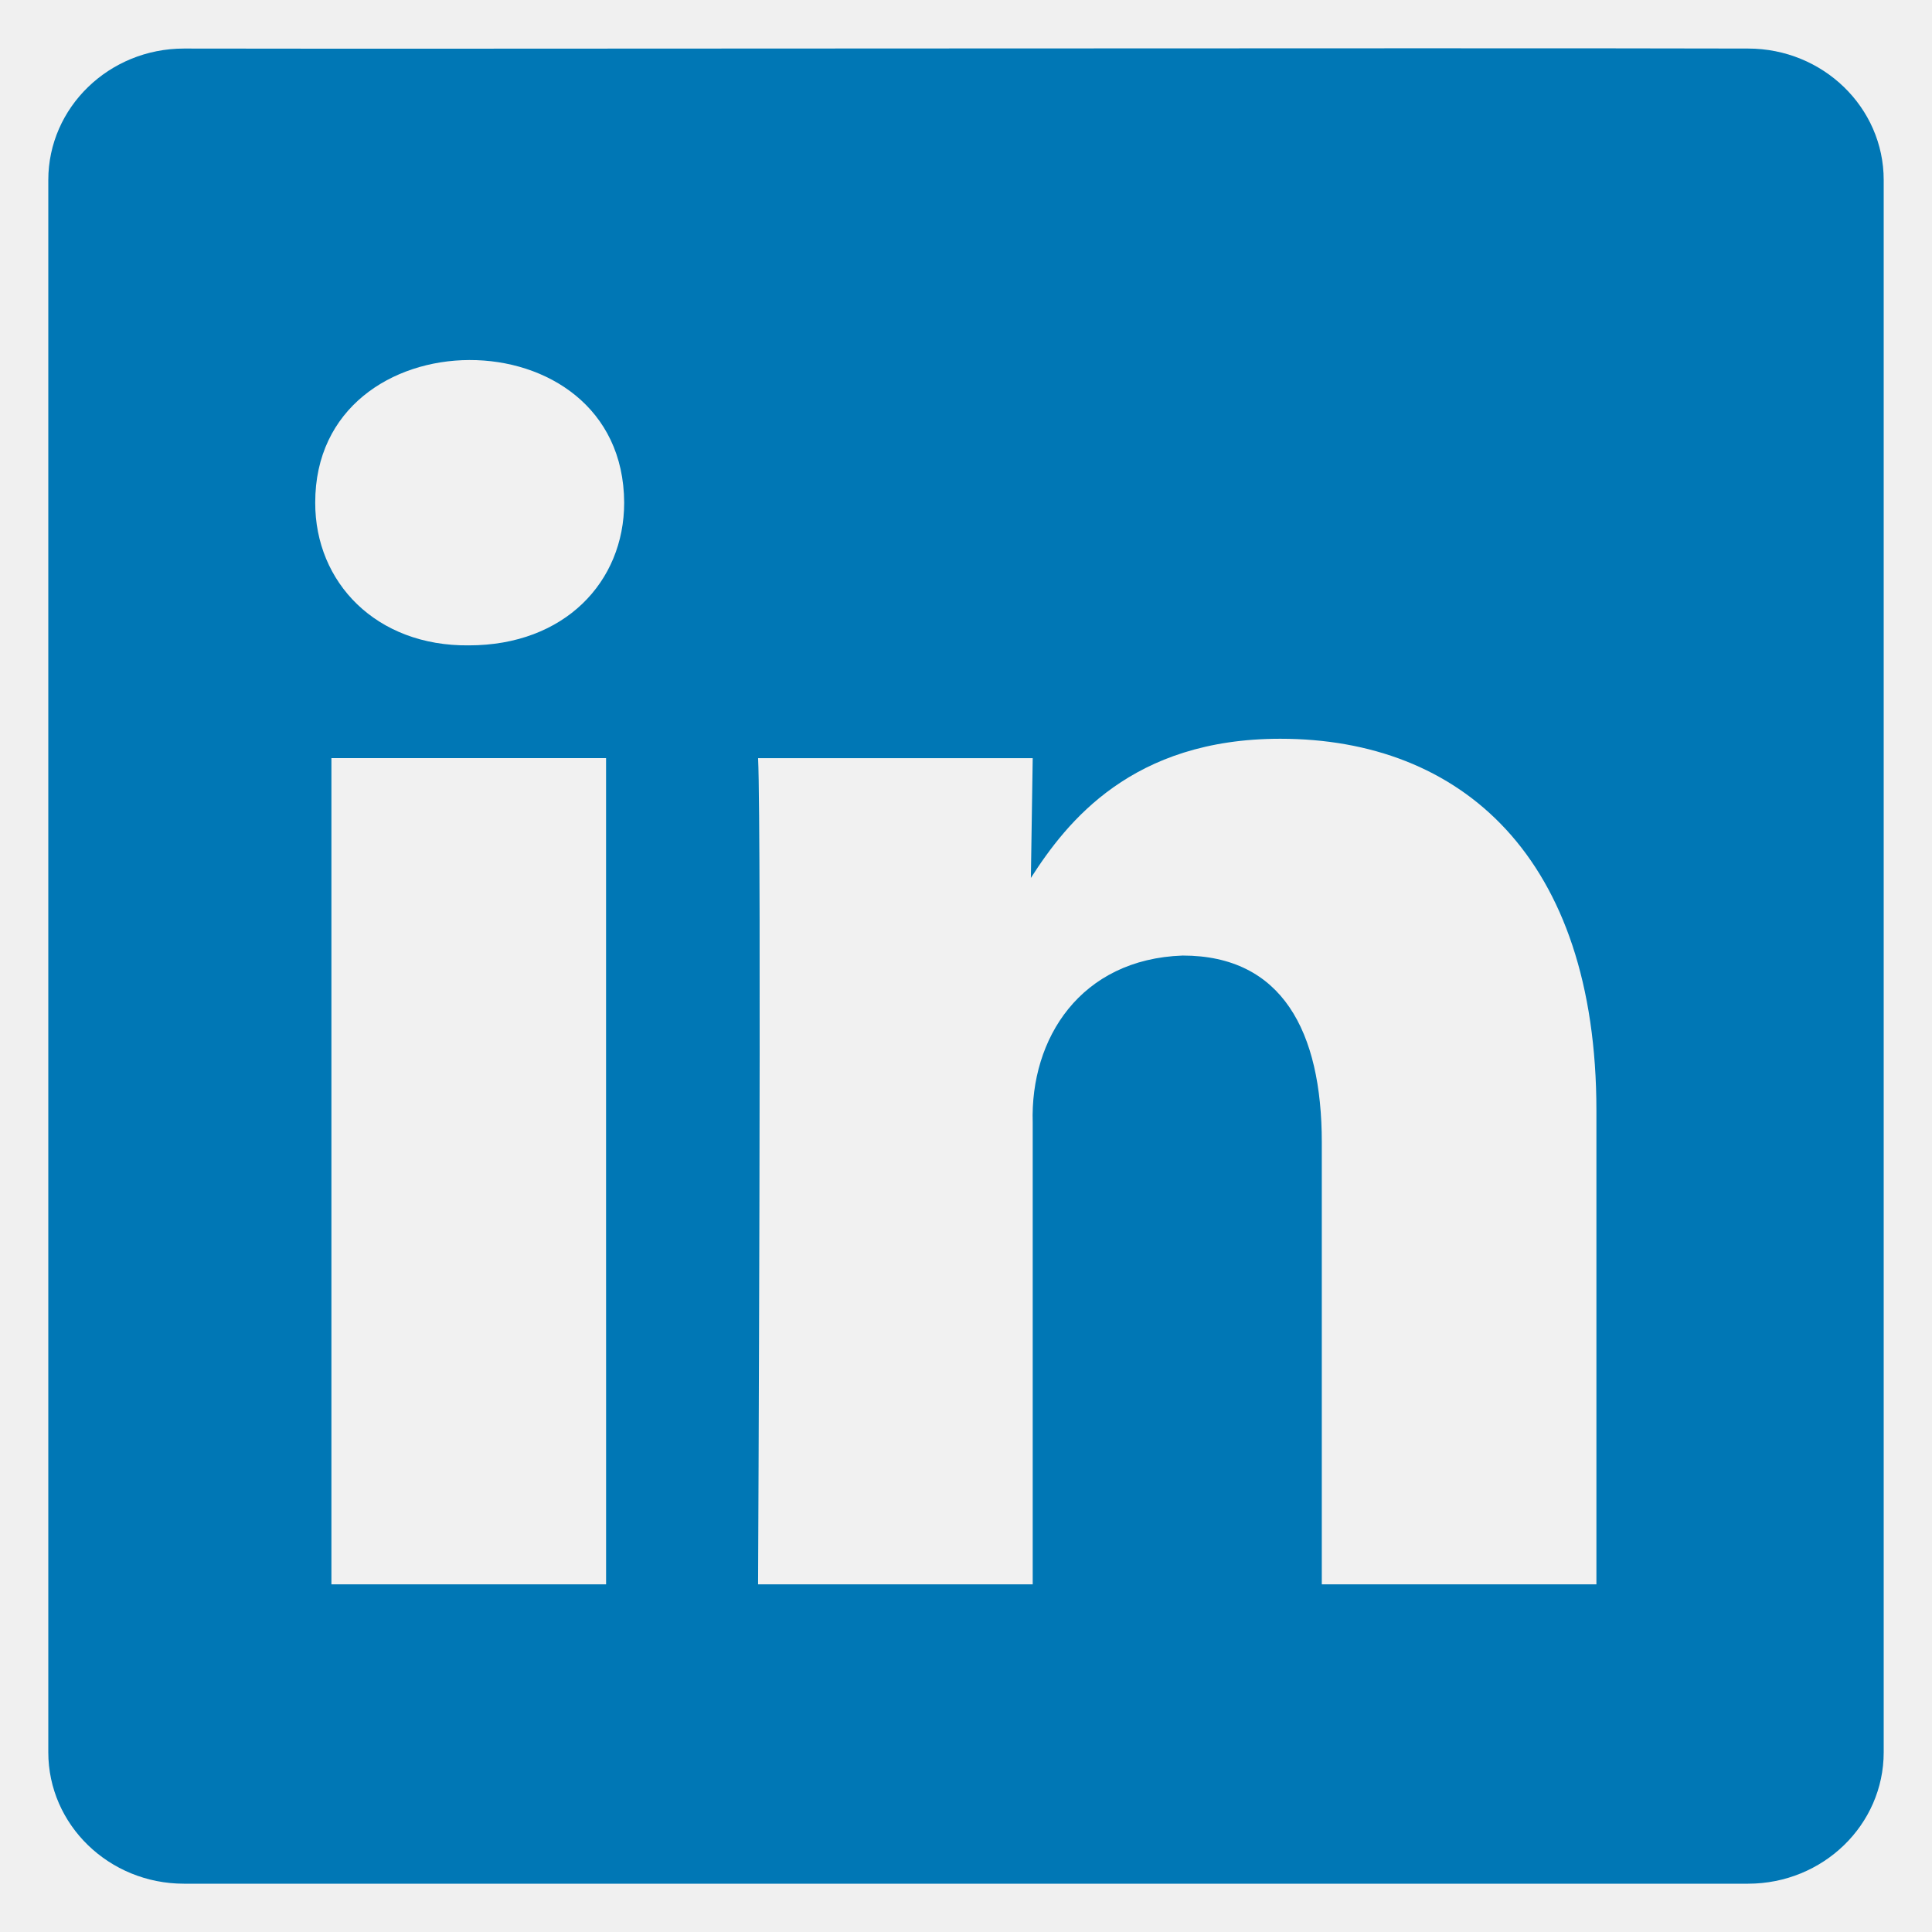
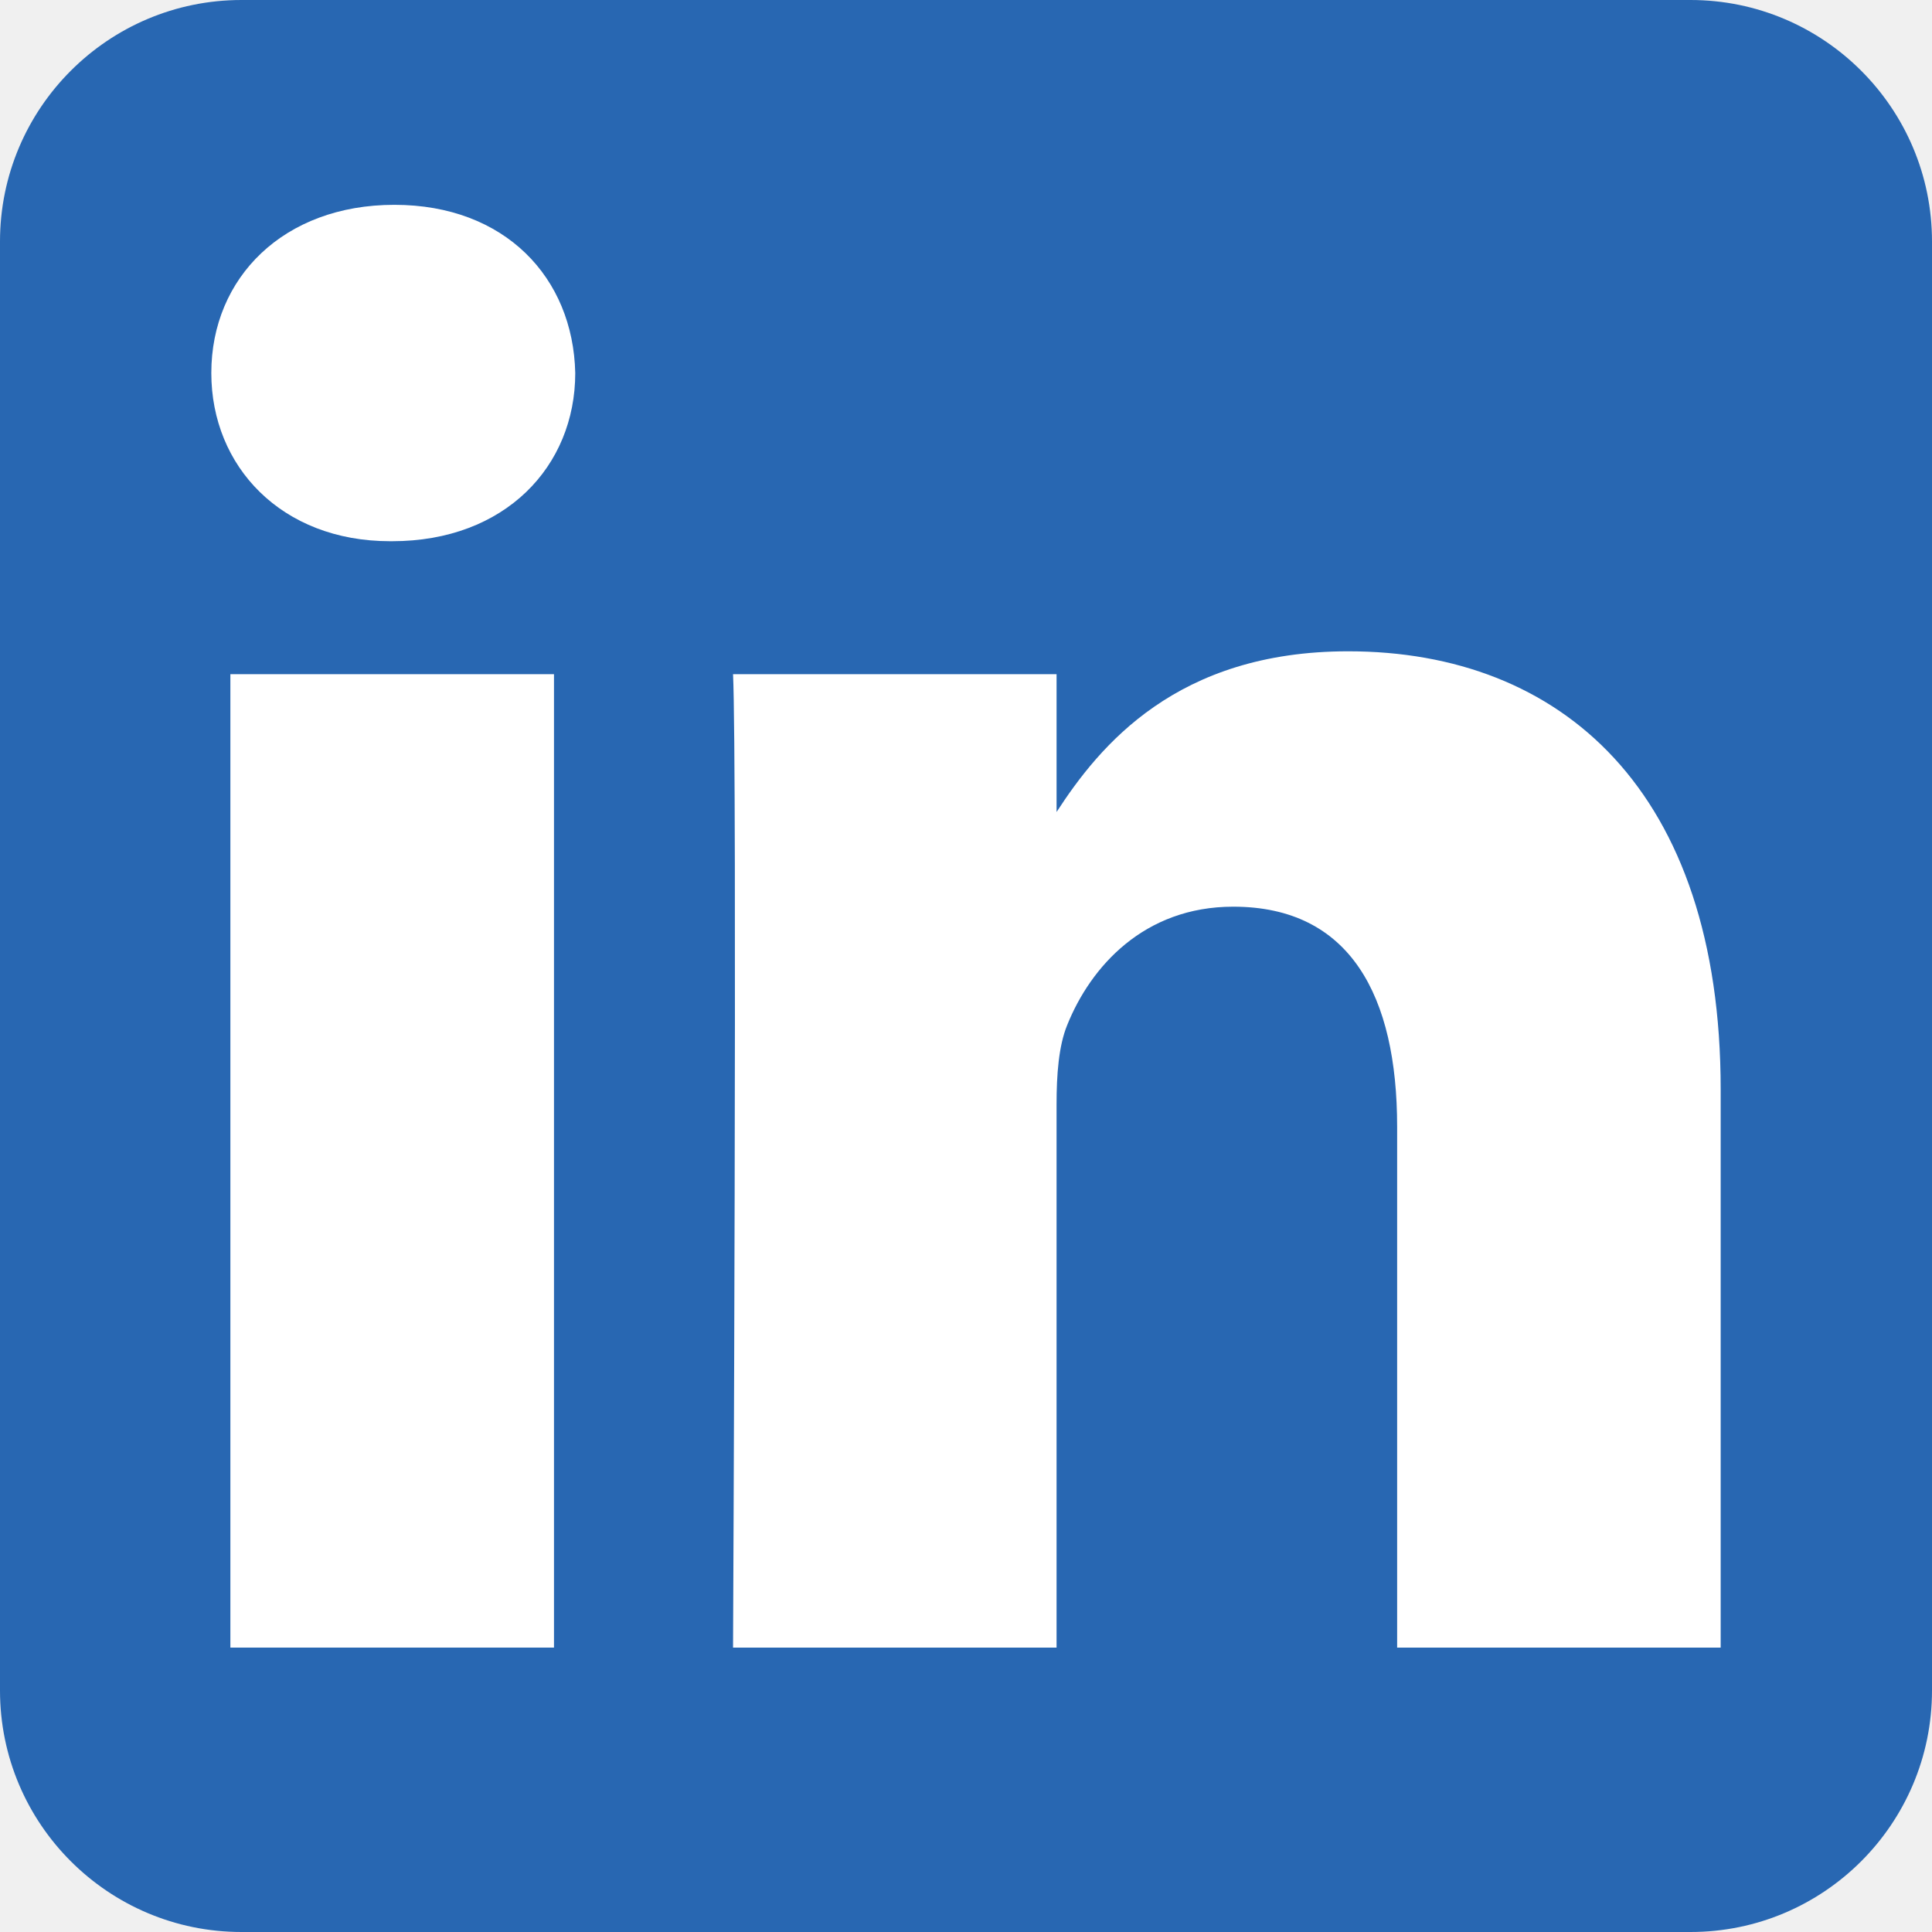
- <svg xmlns="http://www.w3.org/2000/svg" width="800px" height="800px" viewBox="0 0 100 100" version="1.1" xml:space="preserve">
-   <style type="text/css">
- 	.st0{fill:#FFFFFF;}
- 	.st1{fill:#F5BB41;}
- 	.st2{fill:#2167D1;}
- 	.st3{fill:#3D84F3;}
- 	.st4{fill:#4CA853;}
- 	.st5{fill:#398039;}
- 	.st6{fill:#D74F3F;}
- 	.st7{fill:#D43C89;}
- 	.st8{fill:#B2005F;}
- 	.st9{fill:none;stroke:#000000;stroke-width:3;stroke-linecap:round;stroke-linejoin:round;stroke-miterlimit:10;}
- 	
- 		.st10{fill-rule:evenodd;clip-rule:evenodd;fill:none;stroke:#000000;stroke-width:3;stroke-linecap:round;stroke-linejoin:round;stroke-miterlimit:10;}
- 	
- 		.st11{fill-rule:evenodd;clip-rule:evenodd;fill:none;stroke:#040404;stroke-width:3;stroke-linecap:round;stroke-linejoin:round;stroke-miterlimit:10;}
- 	.st12{fill-rule:evenodd;clip-rule:evenodd;}
- 	.st13{fill-rule:evenodd;clip-rule:evenodd;fill:#040404;}
- 	.st14{fill:url(#SVGID_1_);}
- 	.st15{fill:url(#SVGID_2_);}
- 	.st16{fill:url(#SVGID_3_);}
- 	.st17{fill:url(#SVGID_4_);}
- 	.st18{fill:url(#SVGID_5_);}
- 	.st19{fill:url(#SVGID_6_);}
- 	.st20{fill:url(#SVGID_7_);}
- 	.st21{fill:url(#SVGID_8_);}
- 	.st22{fill:url(#SVGID_9_);}
- 	.st23{fill:url(#SVGID_10_);}
- 	.st24{fill:url(#SVGID_11_);}
- 	.st25{fill:url(#SVGID_12_);}
- 	.st26{fill:url(#SVGID_13_);}
- 	.st27{fill:url(#SVGID_14_);}
- 	.st28{fill:url(#SVGID_15_);}
- 	.st29{fill:url(#SVGID_16_);}
- 	.st30{fill:url(#SVGID_17_);}
- 	.st31{fill:url(#SVGID_18_);}
- 	.st32{fill:url(#SVGID_19_);}
- 	.st33{fill:url(#SVGID_20_);}
- 	.st34{fill:url(#SVGID_21_);}
- 	.st35{fill:url(#SVGID_22_);}
- 	.st36{fill:url(#SVGID_23_);}
- 	.st37{fill:url(#SVGID_24_);}
- 	.st38{fill:url(#SVGID_25_);}
- 	.st39{fill:url(#SVGID_26_);}
- 	.st40{fill:url(#SVGID_27_);}
- 	.st41{fill:url(#SVGID_28_);}
- 	.st42{fill:url(#SVGID_29_);}
- 	.st43{fill:url(#SVGID_30_);}
- 	.st44{fill:url(#SVGID_31_);}
- 	.st45{fill:url(#SVGID_32_);}
- 	.st46{fill:url(#SVGID_33_);}
- 	.st47{fill:url(#SVGID_34_);}
- 	.st48{fill:url(#SVGID_35_);}
- 	.st49{fill:url(#SVGID_36_);}
- 	.st50{fill:url(#SVGID_37_);}
- 	.st51{fill:url(#SVGID_38_);}
- 	.st52{fill:url(#SVGID_39_);}
- 	.st53{fill:url(#SVGID_40_);}
- 	.st54{fill:url(#SVGID_41_);}
- 	.st55{fill:url(#SVGID_42_);}
- 	.st56{fill:url(#SVGID_43_);}
- 	.st57{fill:url(#SVGID_44_);}
- 	.st58{fill:url(#SVGID_45_);}
- 	.st59{fill:#040404;}
- 	.st60{fill:url(#SVGID_46_);}
- 	.st61{fill:url(#SVGID_47_);}
- 	.st62{fill:url(#SVGID_48_);}
- 	.st63{fill:url(#SVGID_49_);}
- 	.st64{fill:url(#SVGID_50_);}
- 	.st65{fill:url(#SVGID_51_);}
- 	.st66{fill:url(#SVGID_52_);}
- 	.st67{fill:url(#SVGID_53_);}
- 	.st68{fill:url(#SVGID_54_);}
- 	.st69{fill:url(#SVGID_55_);}
- 	.st70{fill:url(#SVGID_56_);}
- 	.st71{fill:url(#SVGID_57_);}
- 	.st72{fill:url(#SVGID_58_);}
- 	.st73{fill:url(#SVGID_59_);}
- 	.st74{fill:url(#SVGID_60_);}
- 	.st75{fill:url(#SVGID_61_);}
- 	.st76{fill:url(#SVGID_62_);}
- 	.st77{fill:none;stroke:#000000;stroke-width:3;stroke-miterlimit:10;}
- 	.st78{fill:none;stroke:#FFFFFF;stroke-miterlimit:10;}
- 	.st79{fill:#4BC9FF;}
- 	.st80{fill:#5500DD;}
- 	.st81{fill:#FF3A00;}
- 	.st82{fill:#E6162D;}
- 	.st83{fill:#F1F1F1;}
- 	.st84{fill:#FF9933;}
- 	.st85{fill:#B92B27;}
- 	.st86{fill:#00ACED;}
- 	.st87{fill:#BD2125;}
- 	.st88{fill:#1877F2;}
- 	.st89{fill:#6665D2;}
- 	.st90{fill:#CE3056;}
- 	.st91{fill:#5BB381;}
- 	.st92{fill:#61C3EC;}
- 	.st93{fill:#E4B34B;}
- 	.st94{fill:#181EF2;}
- 	.st95{fill:#FF0000;}
- 	.st96{fill:#FE466C;}
- 	.st97{fill:#FA4778;}
- 	.st98{fill:#FF7700;}
- 	.st99{fill-rule:evenodd;clip-rule:evenodd;fill:#1F6BF6;}
- 	.st100{fill:#520094;}
- 	.st101{fill:#4477E8;}
- 	.st102{fill:#3D1D1C;}
- 	.st103{fill:#FFE812;}
- 	.st104{fill:#344356;}
- 	.st105{fill:#00CC76;}
- 	.st106{fill-rule:evenodd;clip-rule:evenodd;fill:#345E90;}
- 	.st107{fill:#1F65D8;}
- 	.st108{fill:#EB3587;}
- 	.st109{fill-rule:evenodd;clip-rule:evenodd;fill:#603A88;}
- 	.st110{fill:#E3CE99;}
- 	.st111{fill:#783AF9;}
- 	.st112{fill:#FF515E;}
- 	.st113{fill:#FF4906;}
- 	.st114{fill:#503227;}
- 	.st115{fill:#4C7BD9;}
- 	.st116{fill:#69C9D0;}
- 	.st117{fill:#1B92D1;}
- 	.st118{fill:#EB4F4A;}
- 	.st119{fill:#513728;}
- 	.st120{fill:#FF6600;}
- 	.st121{fill-rule:evenodd;clip-rule:evenodd;fill:#B61438;}
- 	.st122{fill:#FFFC00;}
- 	.st123{fill:#141414;}
- 	.st124{fill:#94D137;}
- 	.st125{fill-rule:evenodd;clip-rule:evenodd;fill:#F1F1F1;}
- 	.st126{fill-rule:evenodd;clip-rule:evenodd;fill:#66E066;}
- 	.st127{fill:#2D8CFF;}
- 	.st128{fill:#F1A300;}
- 	.st129{fill:#4BA2F2;}
- 	.st130{fill:#1A5099;}
- 	.st131{fill:#EE6060;}
- 	.st132{fill-rule:evenodd;clip-rule:evenodd;fill:#F48120;}
- 	.st133{fill:#222222;}
- 	.st134{fill:url(#SVGID_63_);}
- 	.st135{fill:#0077B5;}
- 	.st136{fill:#FFCC00;}
- 	.st137{fill:#EB3352;}
- 	.st138{fill:#F9D265;}
- 	.st139{fill:#F5B955;}
- 	.st140{fill:#DD2A7B;}
- 	.st141{fill:#66E066;}
- 	.st142{fill:#EB4E00;}
- 	.st143{fill:#FFC794;}
- 	.st144{fill:#B5332A;}
- 	.st145{fill:#4E85EB;}
- 	.st146{fill:#58A45C;}
- 	.st147{fill:#F2BC42;}
- 	.st148{fill:#D85040;}
- 	.st149{fill:#464EB8;}
- 	.st150{fill:#7B83EB;}
- </style>
-   <g id="Layer_1" />
-   <g id="Layer_2">
-     <g>
-       <path class="st135" d="M90.479,2.513c-14.611-0.041-68.502,0.028-80.958,0C5.645,2.513,2.5,5.562,2.5,9.317v81.381    c0,3.756,3.145,6.802,7.021,6.802h80.958c3.878,0,7.021-3.046,7.021-6.803V9.317C97.5,5.562,94.357,2.513,90.479,2.513z" />
-       <g>
-         <path class="st83" d="M53.453,82.005c0,0,0-23.878,0-23.879c-0.139-4.388,2.484-8.483,7.762-8.667     c5.143,0,7.201,3.921,7.201,9.67v22.875h14.214V57.485c0-13.135-7.012-19.247-16.365-19.247c-7.668,0-11.036,4.285-12.907,7.204     l0.095-6.2H39.239c0.185,4.012-0.001,42.763-0.001,42.763L53.453,82.005z" />
-         <path class="st83" d="M31.37,63.461v-24.22H17.154v42.763h14.217C31.368,77.514,31.376,67.888,31.37,63.461z" />
-         <path class="st83" d="M24.265,33.404c4.956,0,8.042-3.284,8.042-7.387c-0.041-9.897-16.004-9.787-15.991-0.001     C16.305,30.151,19.476,33.455,24.265,33.404z" />
-       </g>
+ <svg xmlns="http://www.w3.org/2000/svg" height="100%" style="fill-rule:evenodd;clip-rule:evenodd;stroke-linejoin:round;stroke-miterlimit:2;" version="1.1" viewBox="0 0 512 512" width="100%" xml:space="preserve">
+   <g id="g5891">
+     <path d="M512,64c0,-35.323 -28.677,-64 -64,-64l-384,0c-35.323,0 -64,28.677 -64,64l0,384c0,35.323 28.677,64 64,64l384,0c35.323,0 64,-28.677 64,-64l0,-384Z" id="background" style="fill:#2867b2;" />
+     <g id="shapes">
+       <rect height="257.962" id="rect11" style="fill:#fff;" width="85.76" x="61.053" y="178.667" />
+       <path d="M104.512,54.28c-29.341,0 -48.512,19.29 -48.512,44.573c0,24.752 18.588,44.574 47.377,44.574l0.554,0c29.903,0 48.516,-19.822 48.516,-44.574c-0.555,-25.283 -18.611,-44.573 -47.935,-44.573Z" id="path13-0" style="fill:#fff;fill-rule:nonzero;" />
+       <path d="M357.278,172.601c-45.49,0 -65.866,25.017 -77.276,42.589l0,-36.523l-85.738,0c1.137,24.197 0,257.961 0,257.961l85.737,0l0,-144.064c0,-7.711 0.554,-15.42 2.827,-20.931c6.188,-15.4 20.305,-31.352 43.993,-31.352c31.012,0 43.436,23.664 43.436,58.327l0,138.02l85.741,0l0,-147.93c0,-79.237 -42.305,-116.097 -98.72,-116.097Z" id="path15" style="fill:#fff;fill-rule:nonzero;" />
    </g>
  </g>
</svg>
